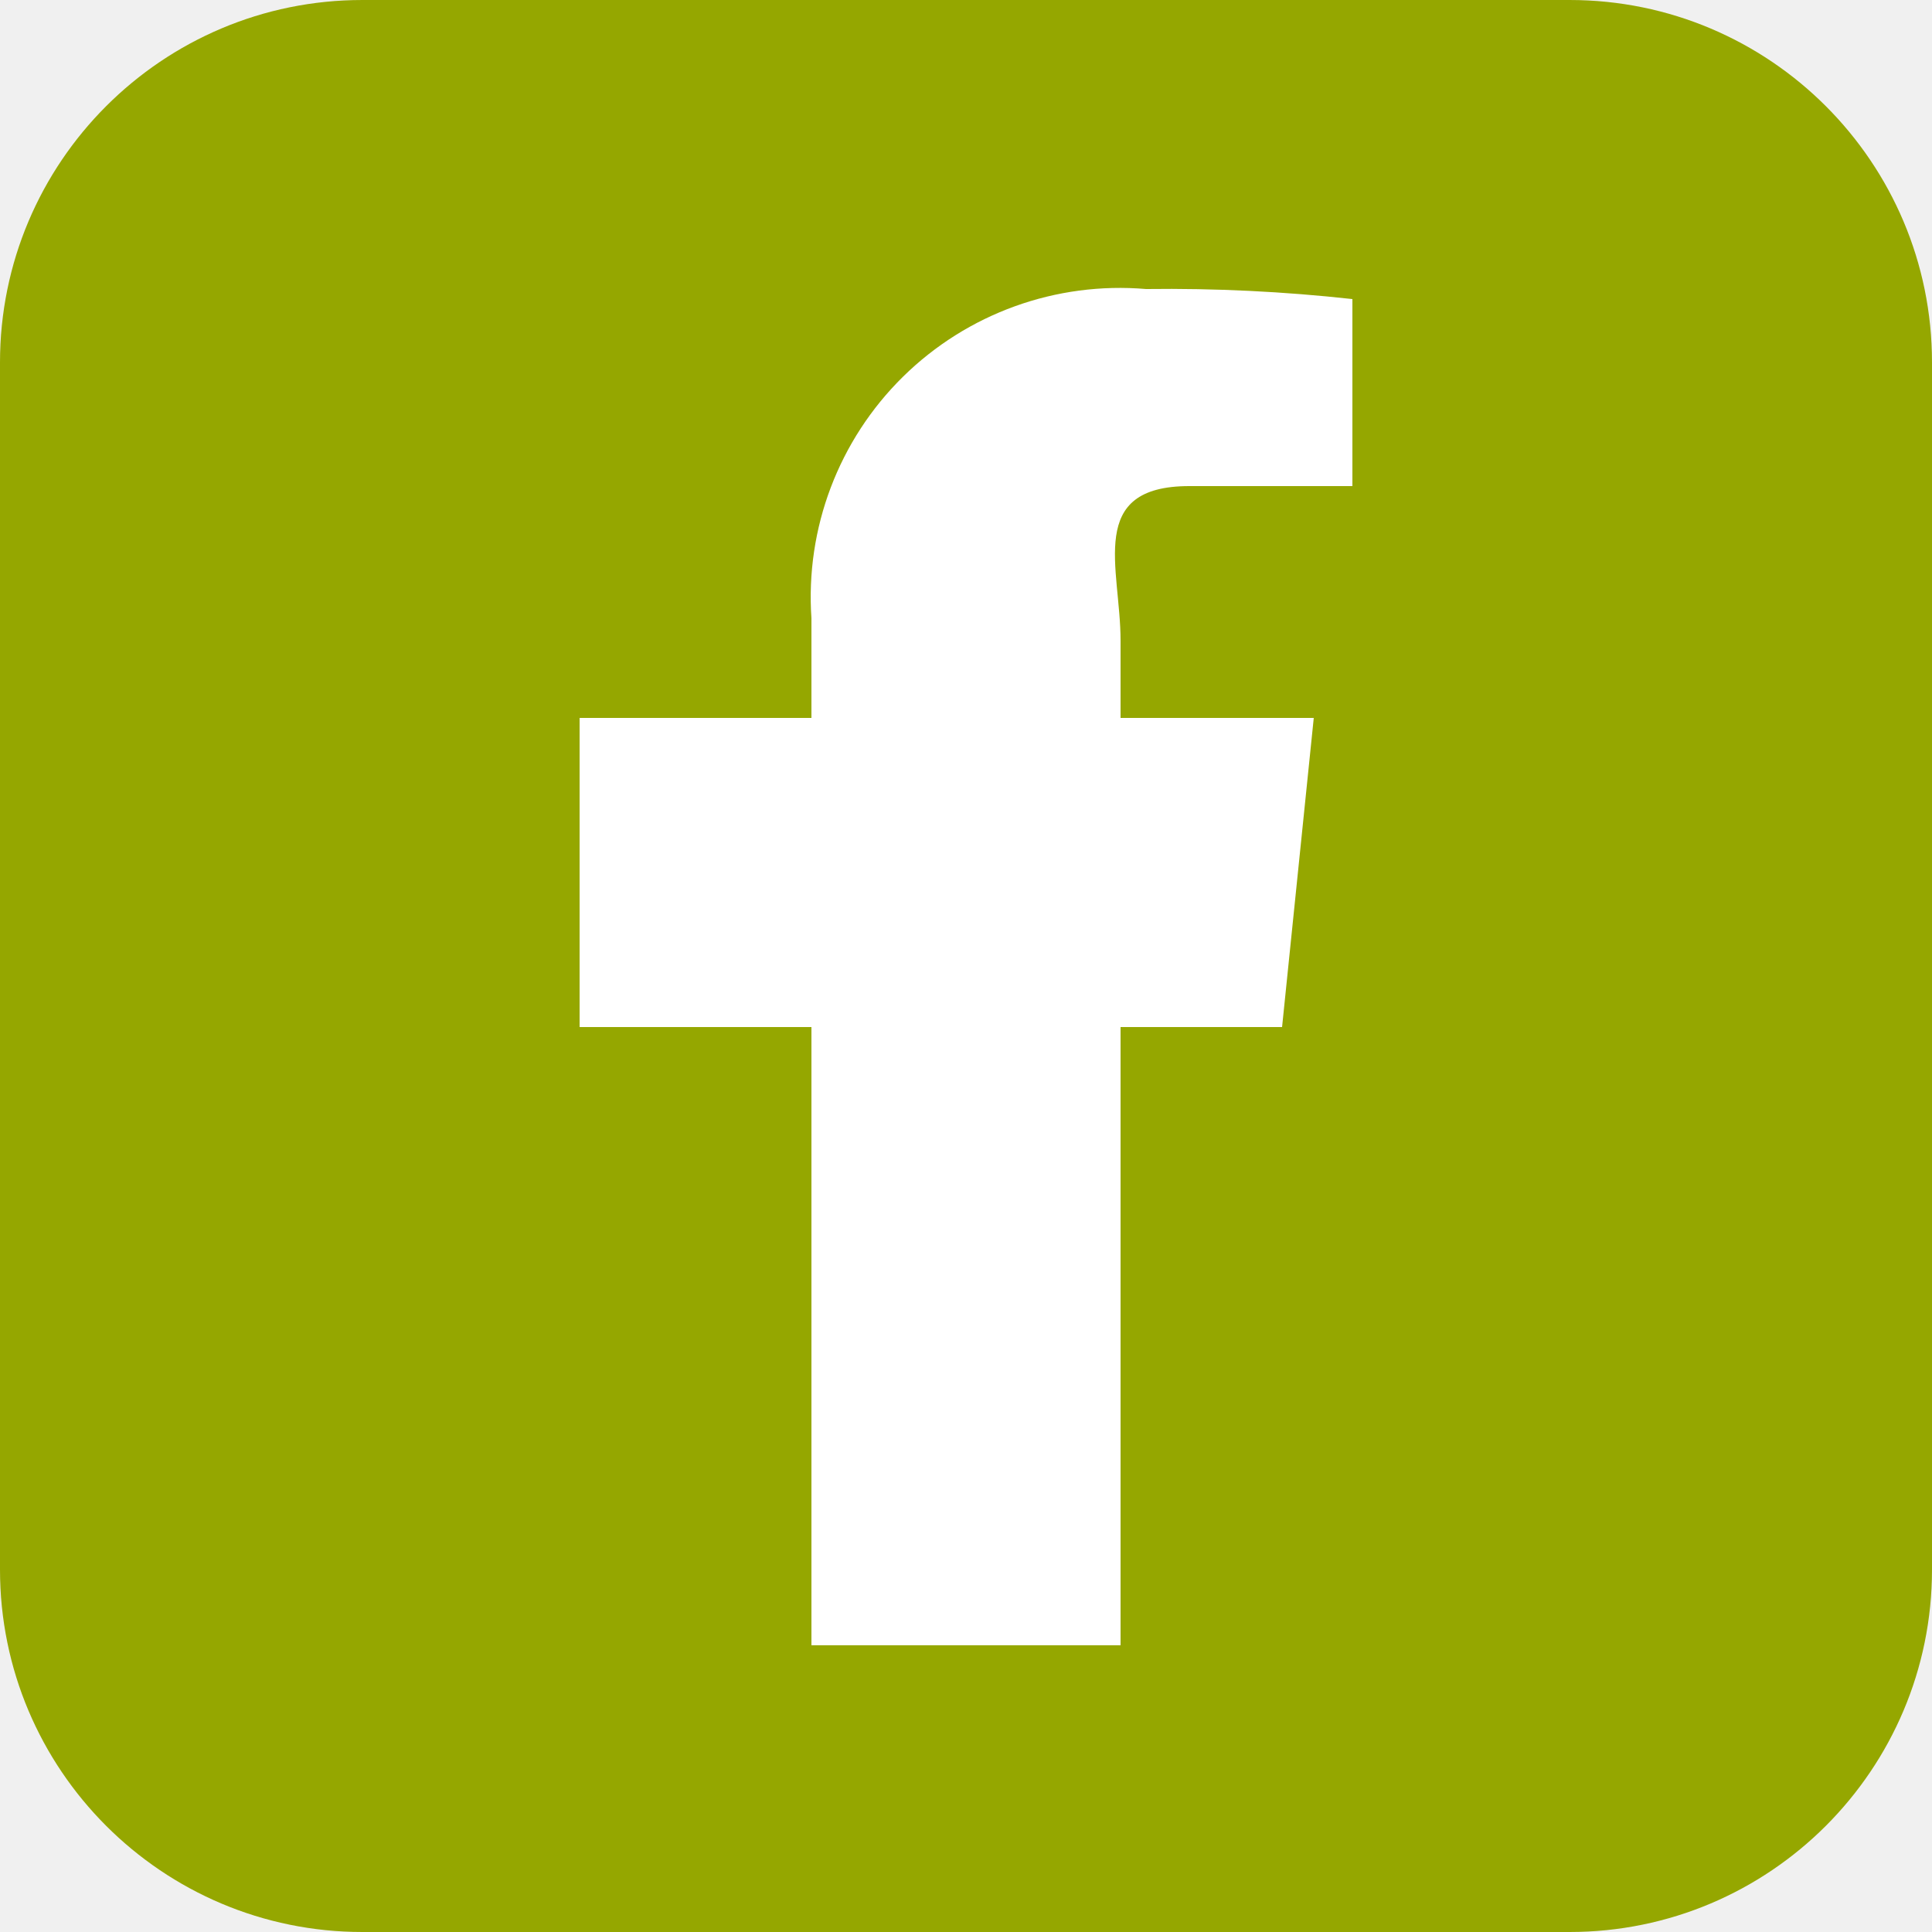
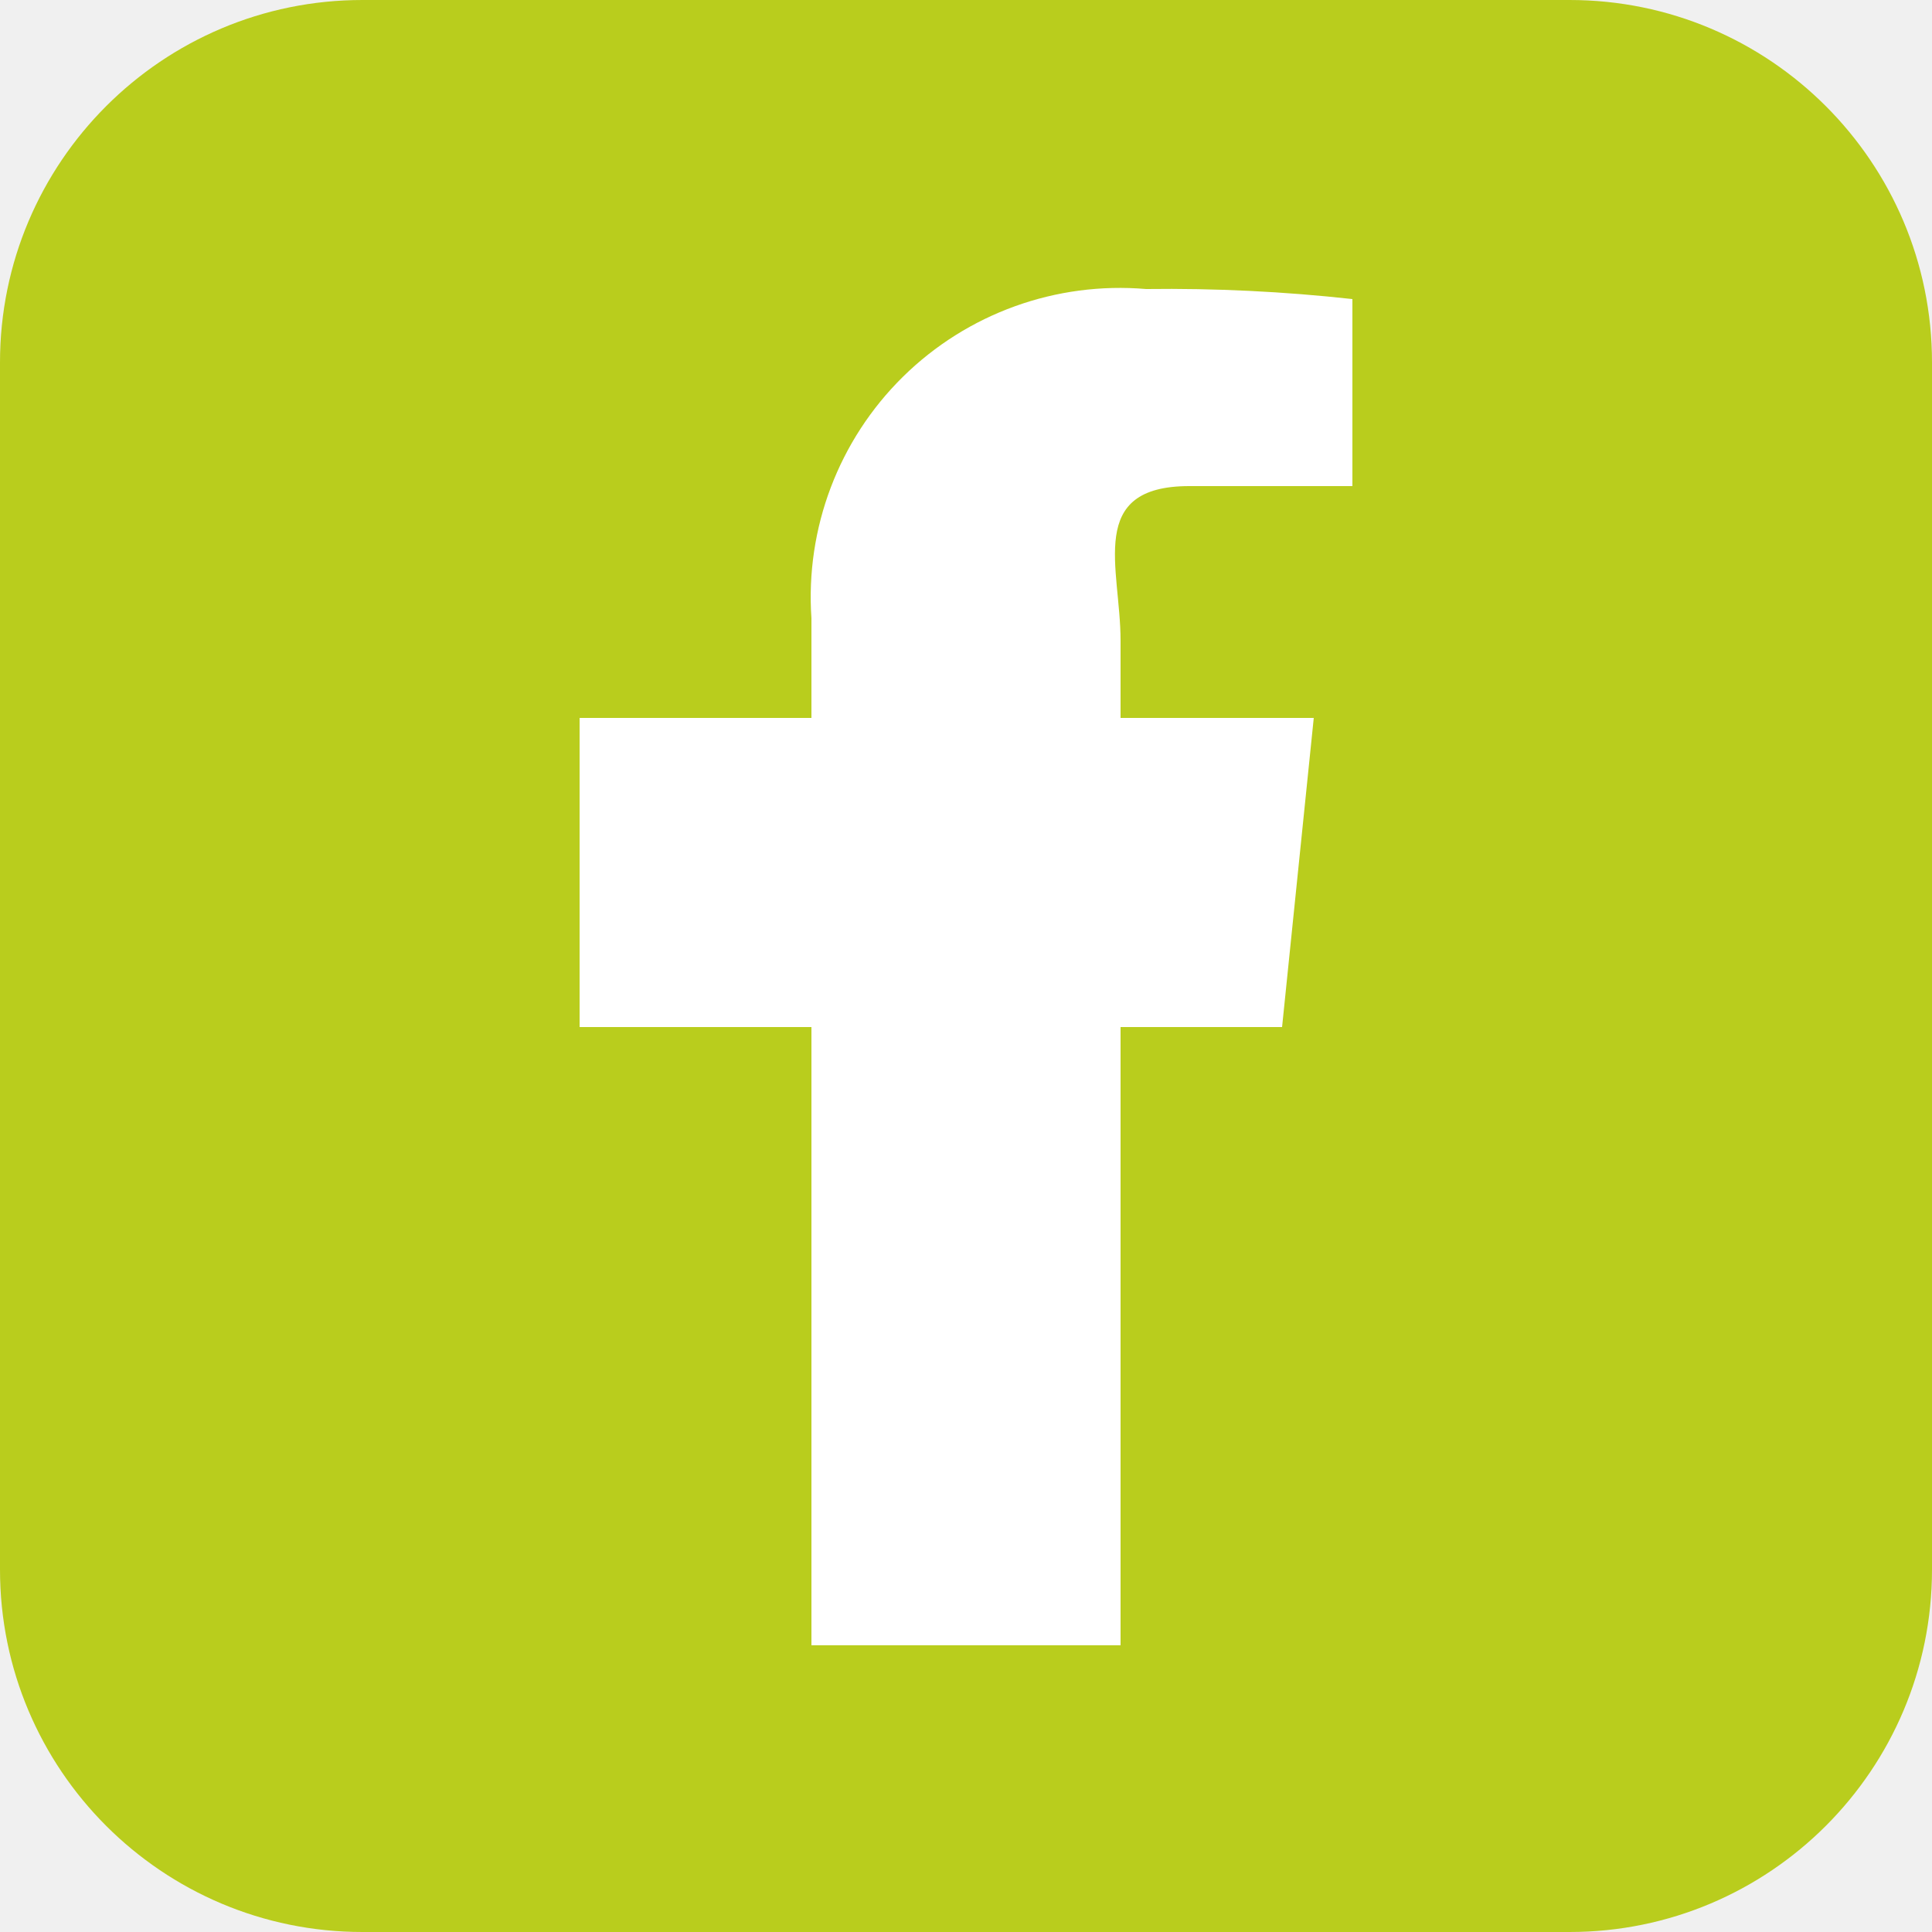
<svg xmlns="http://www.w3.org/2000/svg" width="25" height="25" viewBox="0 0 25 25">
  <defs>
    <style>
      .cls-1 {
-         fill: #95a700;
+         fill: #b9cd1d;
      }

      .cls-2 {
        fill: #fff;
      }
    </style>
  </defs>
  <g id="Слой_2" data-name="Слой 2">
    <g id="Layer_1" data-name="Layer 1">
      <g>
        <path class="cls-1" d="M20.31,0H4.69A4.69,4.69,0,0,0,0,4.69V20.31A4.69,4.69,0,0,0,4.69,25H20.31A4.69,4.69,0,0,0,25,20.31V4.69A4.69,4.69,0,0,0,20.31,0Z" />
        <path class="cls-2" d="M17.5,6.29H15.39c-1.34,0-.89,1.06-.89,2v1H17l-.41,4H14.5v8h-4v-8h-3v-4h3V8a4,4,0,0,1,4.33-4.26,21.83,21.83,0,0,1,2.67.13Z" />
      </g>
    </g>
  </g>
</svg>
